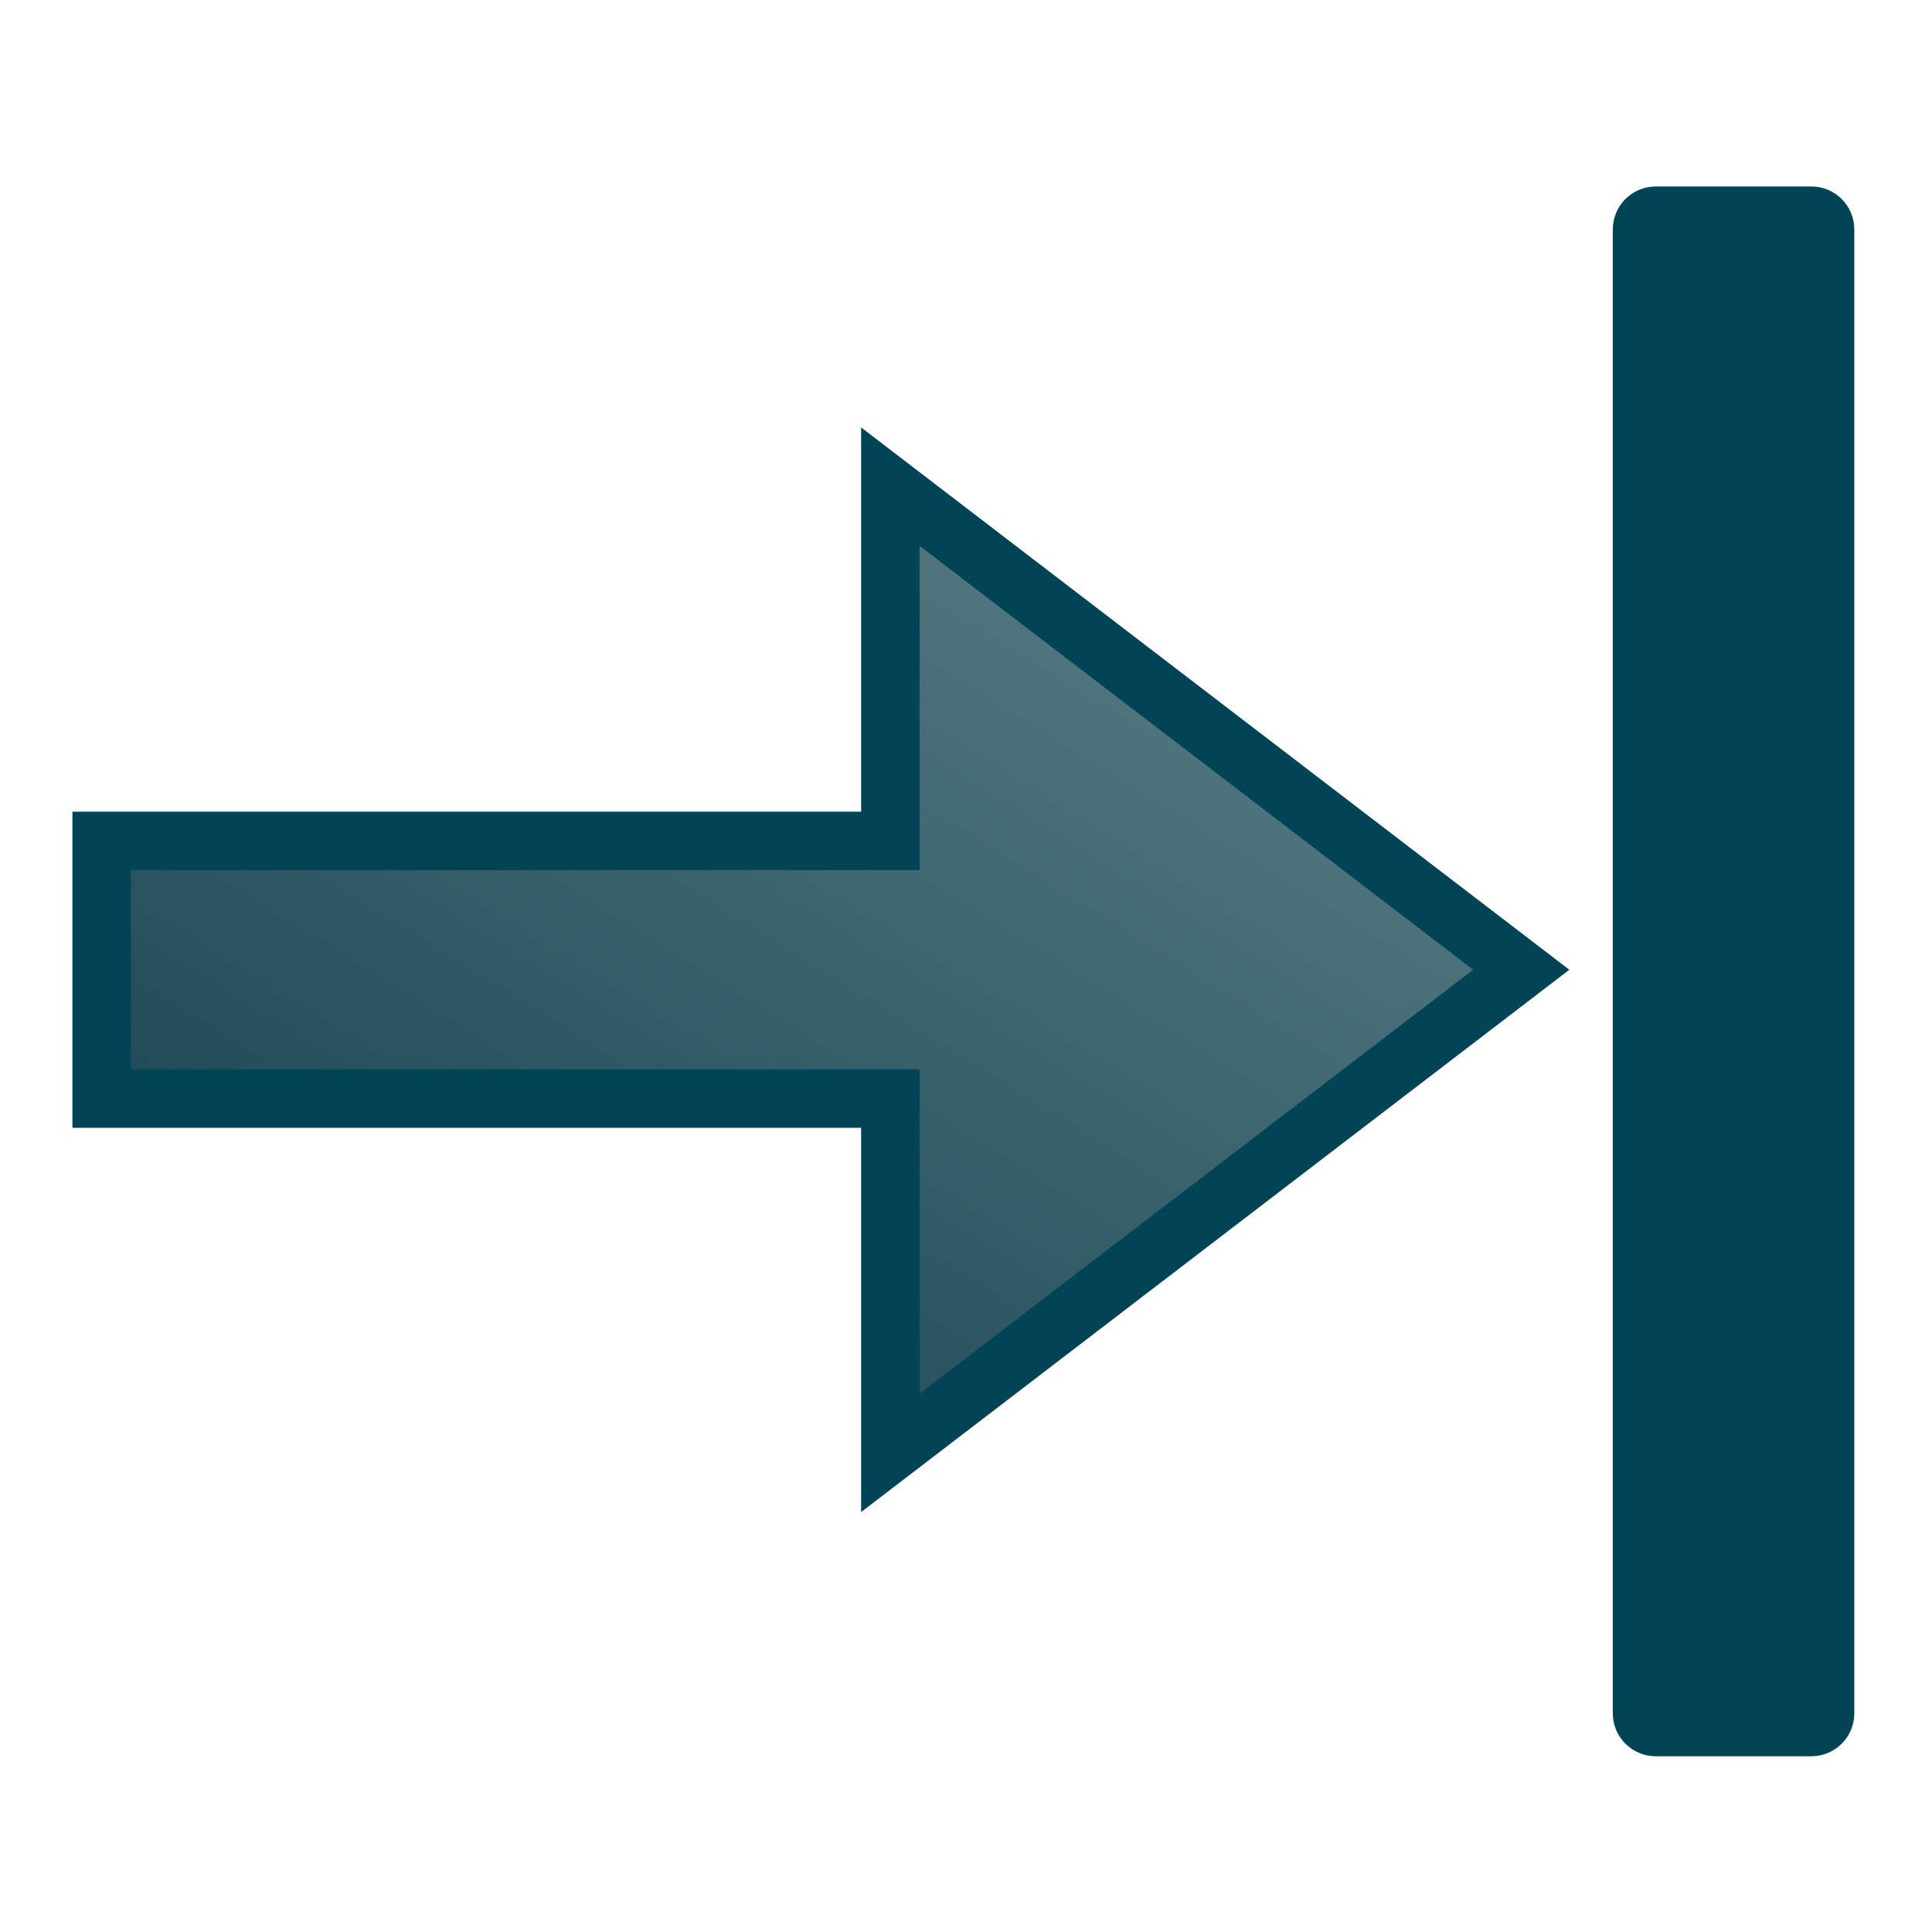
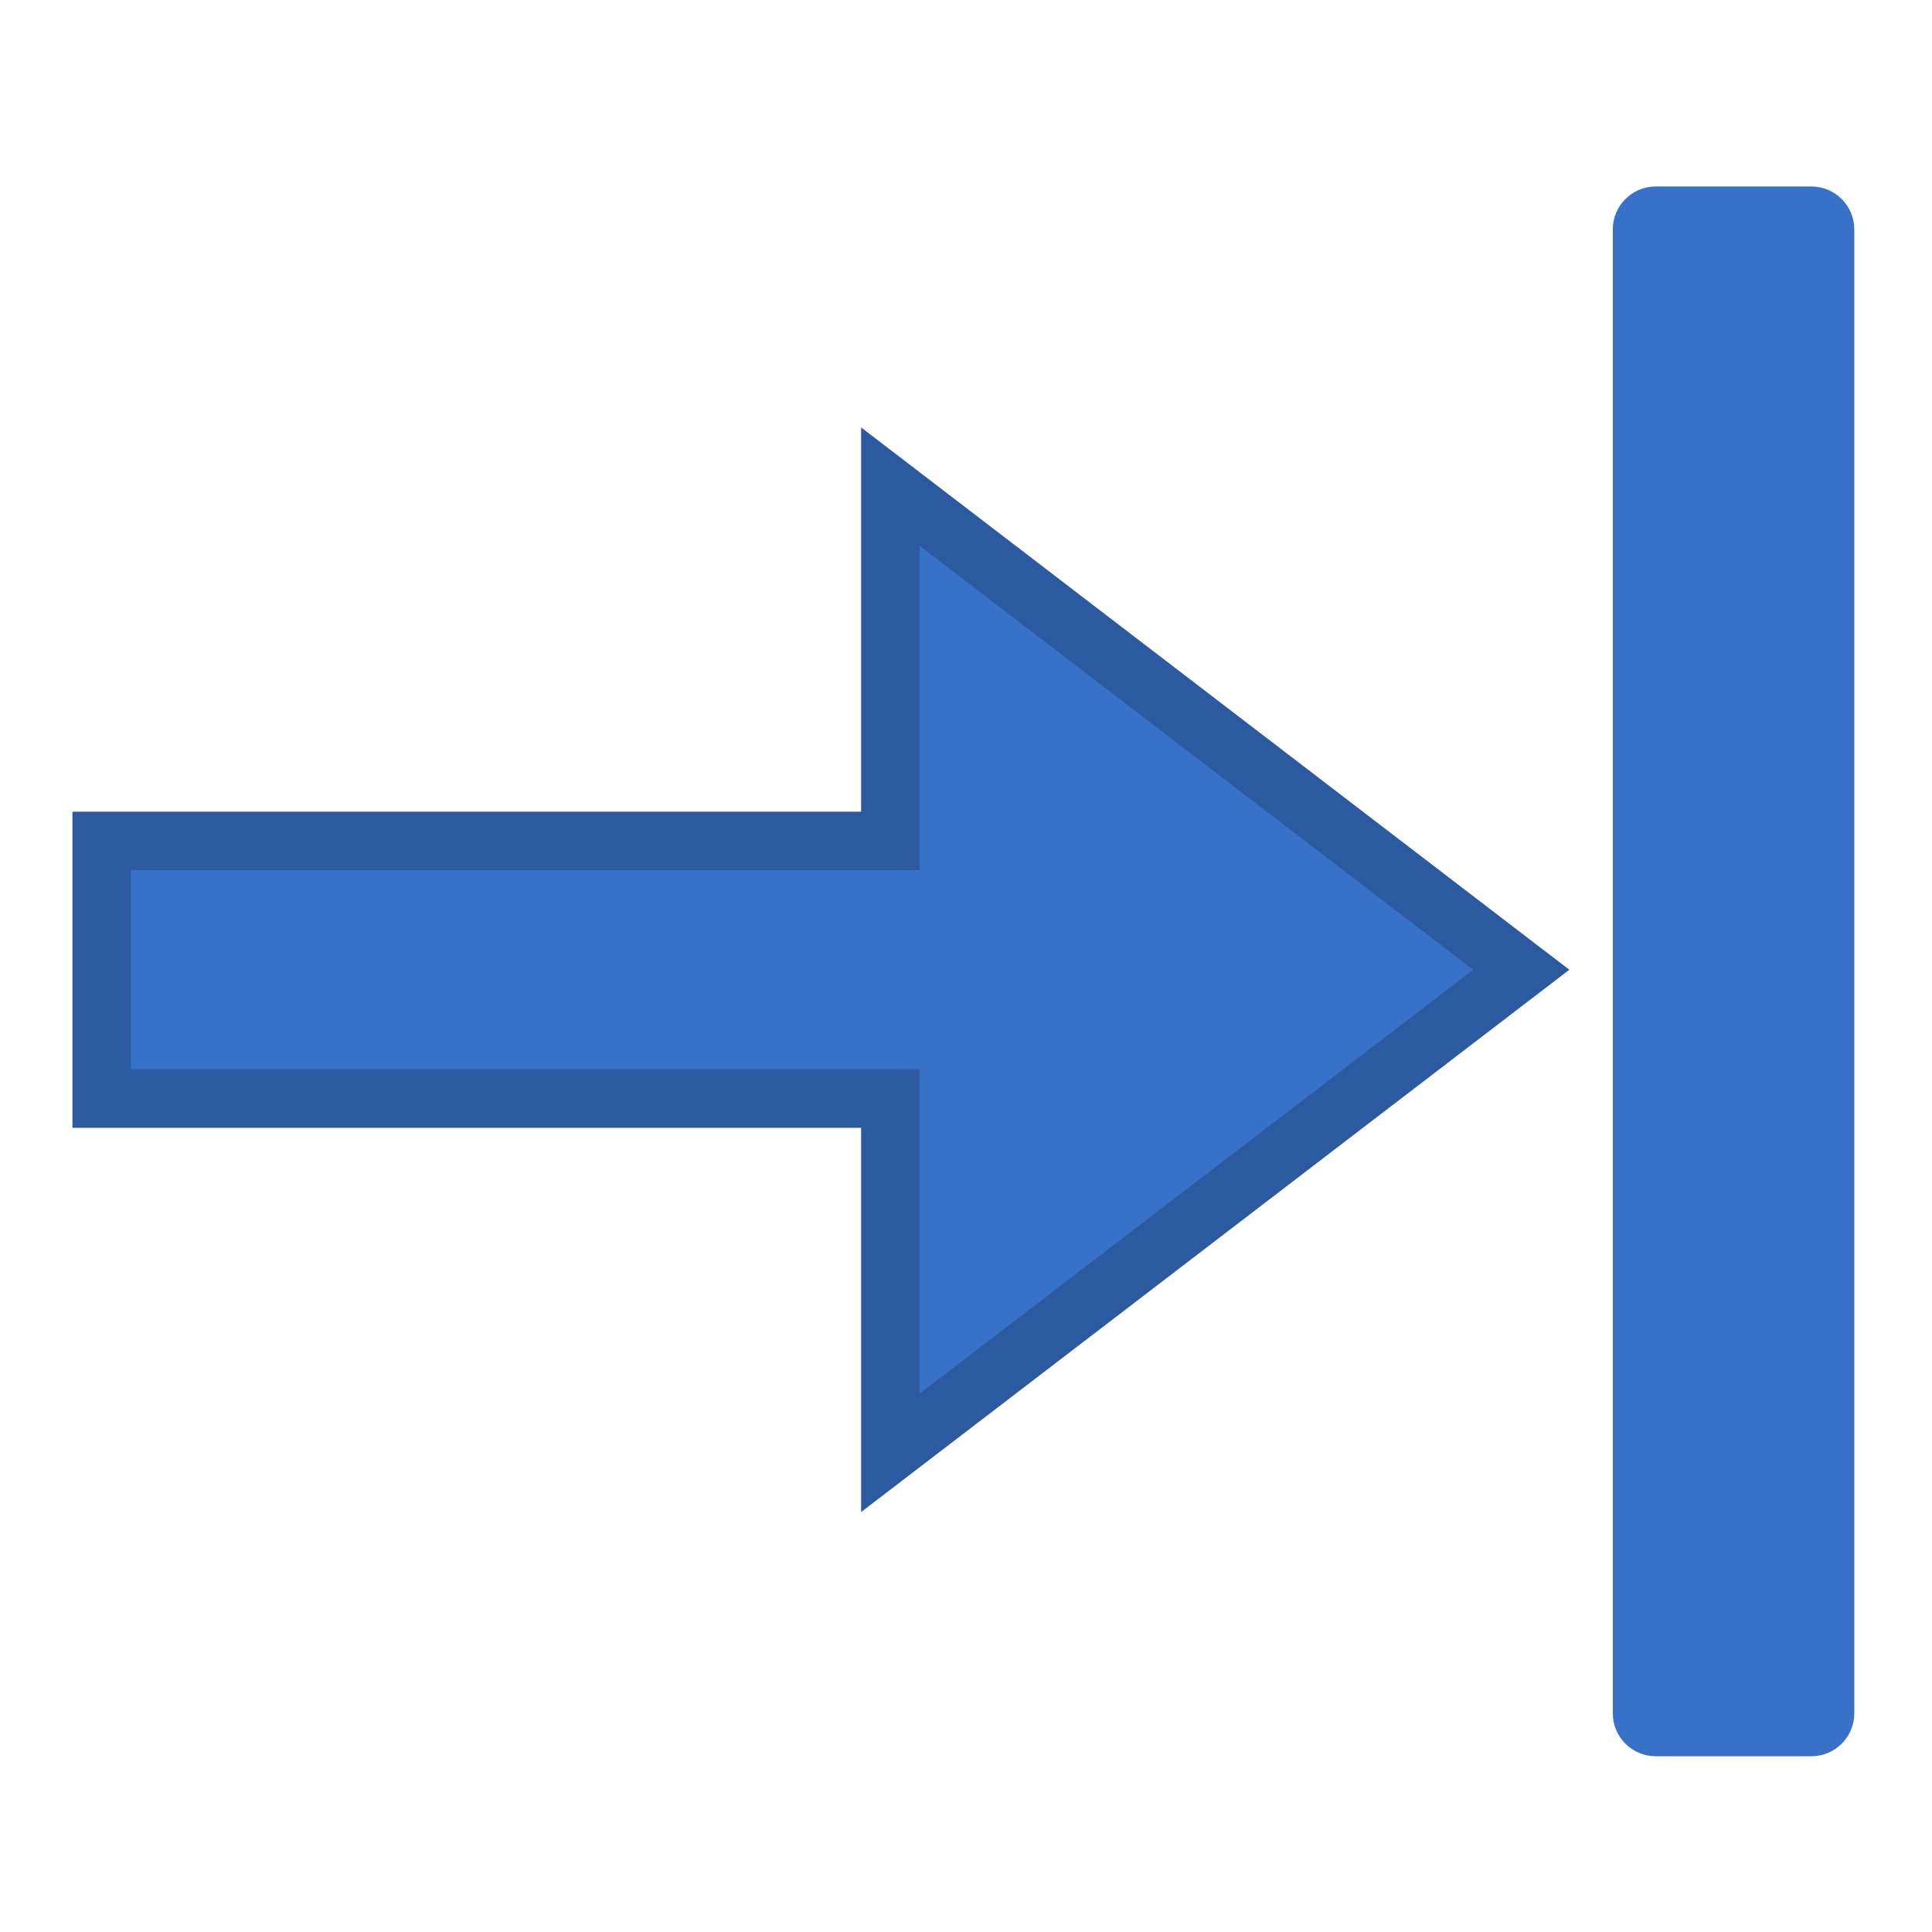
- <svg xmlns="http://www.w3.org/2000/svg" xmlns:xlink="http://www.w3.org/1999/xlink" width="32" height="32" id="svg2" version="1.1">
+ <svg xmlns="http://www.w3.org/2000/svg" width="32" height="32" id="svg2" version="1.1">
  <defs id="defs4">
    <linearGradient id="linearGradient3612">
      <stop style="stop-color:#616161;stop-opacity:1;" offset="0" id="stop3614" />
      <stop style="stop-color:#383838;stop-opacity:1;" offset="1" id="stop3616" />
    </linearGradient>
    <linearGradient id="linearGradient3601">
      <stop style="stop-color:#164450;stop-opacity:1" offset="0" id="stop3603" />
      <stop style="stop-color:#5c8089;stop-opacity:1" offset="1" id="stop3605" />
    </linearGradient>
-     <linearGradient xlink:href="#linearGradient3601" id="linearGradient3607" x1="4.595" y1="3.92" x2="28.084" y2="27.644" gradientUnits="userSpaceOnUse" gradientTransform="matrix(0,-0.533497,0.8708373,0,-0.05780527,24.59767)" />
  </defs>
  <g id="layer3" style="display:inline">
-     <path style="fill:url(#linearGradient3607);fill-opacity:1;stroke:#004455;stroke-width:0.968px;stroke-linecap:butt;stroke-linejoin:miter;stroke-opacity:1" d="m 1.684,18.196 13.063,0 0,5.868 10.45,-8.002 -10.45,-8.002 0,5.868 -13.063,0 z" id="path2850" />
+     <path style="fill:#3771c8;fill-opacity:1;stroke:#2c5aa0;stroke-width:0.968px;stroke-linecap:butt;stroke-linejoin:miter;stroke-opacity:1" d="m 1.684,18.196 13.063,0 0,5.868 10.45,-8.002 -10.45,-8.002 0,5.868 -13.063,0 z" id="path2850" />
  </g>
  <g id="layer1">
-     <rect style="fill:#004455;fill-opacity:1;stroke:none" id="rect3610" width="26" height="4" x="-29.089" y="26.713" ry="0.711" transform="matrix(0,-1,1,0,0,0)" />
+     <rect style="fill:#3771c8;fill-opacity:1;stroke:none" id="rect3610" width="26" height="4" x="-29.089" y="26.713" ry="0.711" transform="matrix(0,-1,1,0,0,0)" />
  </g>
</svg>
